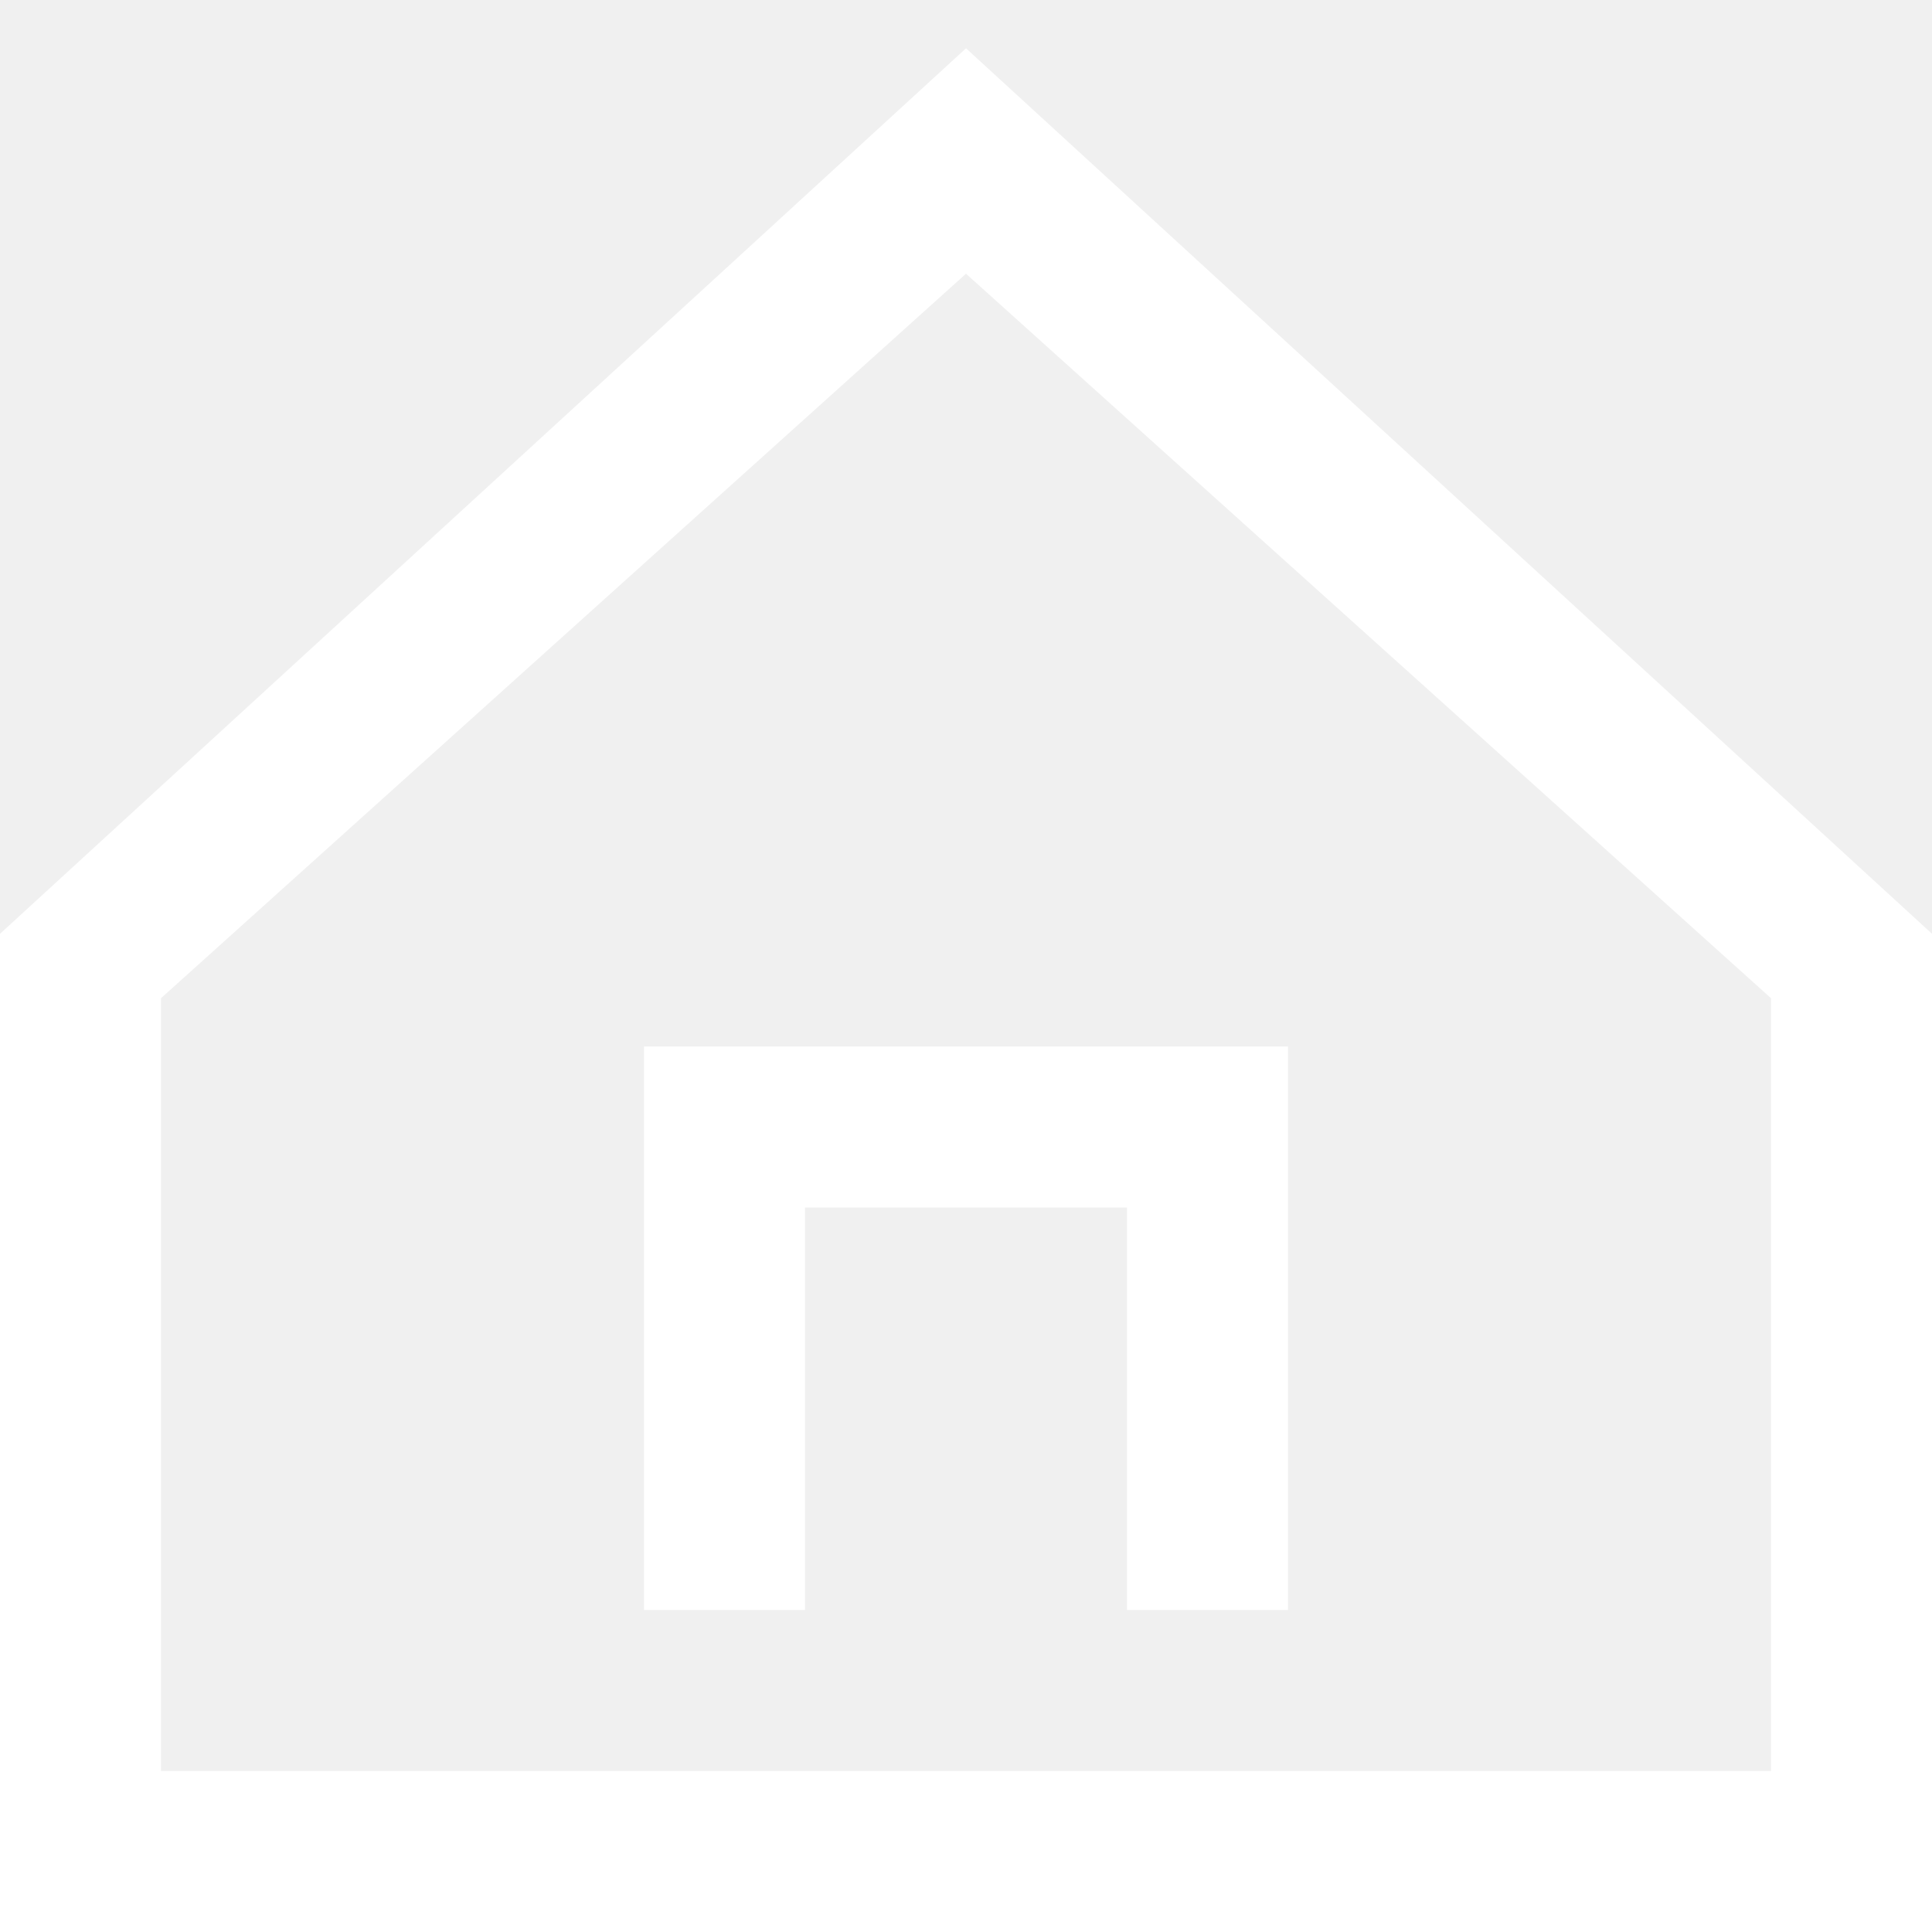
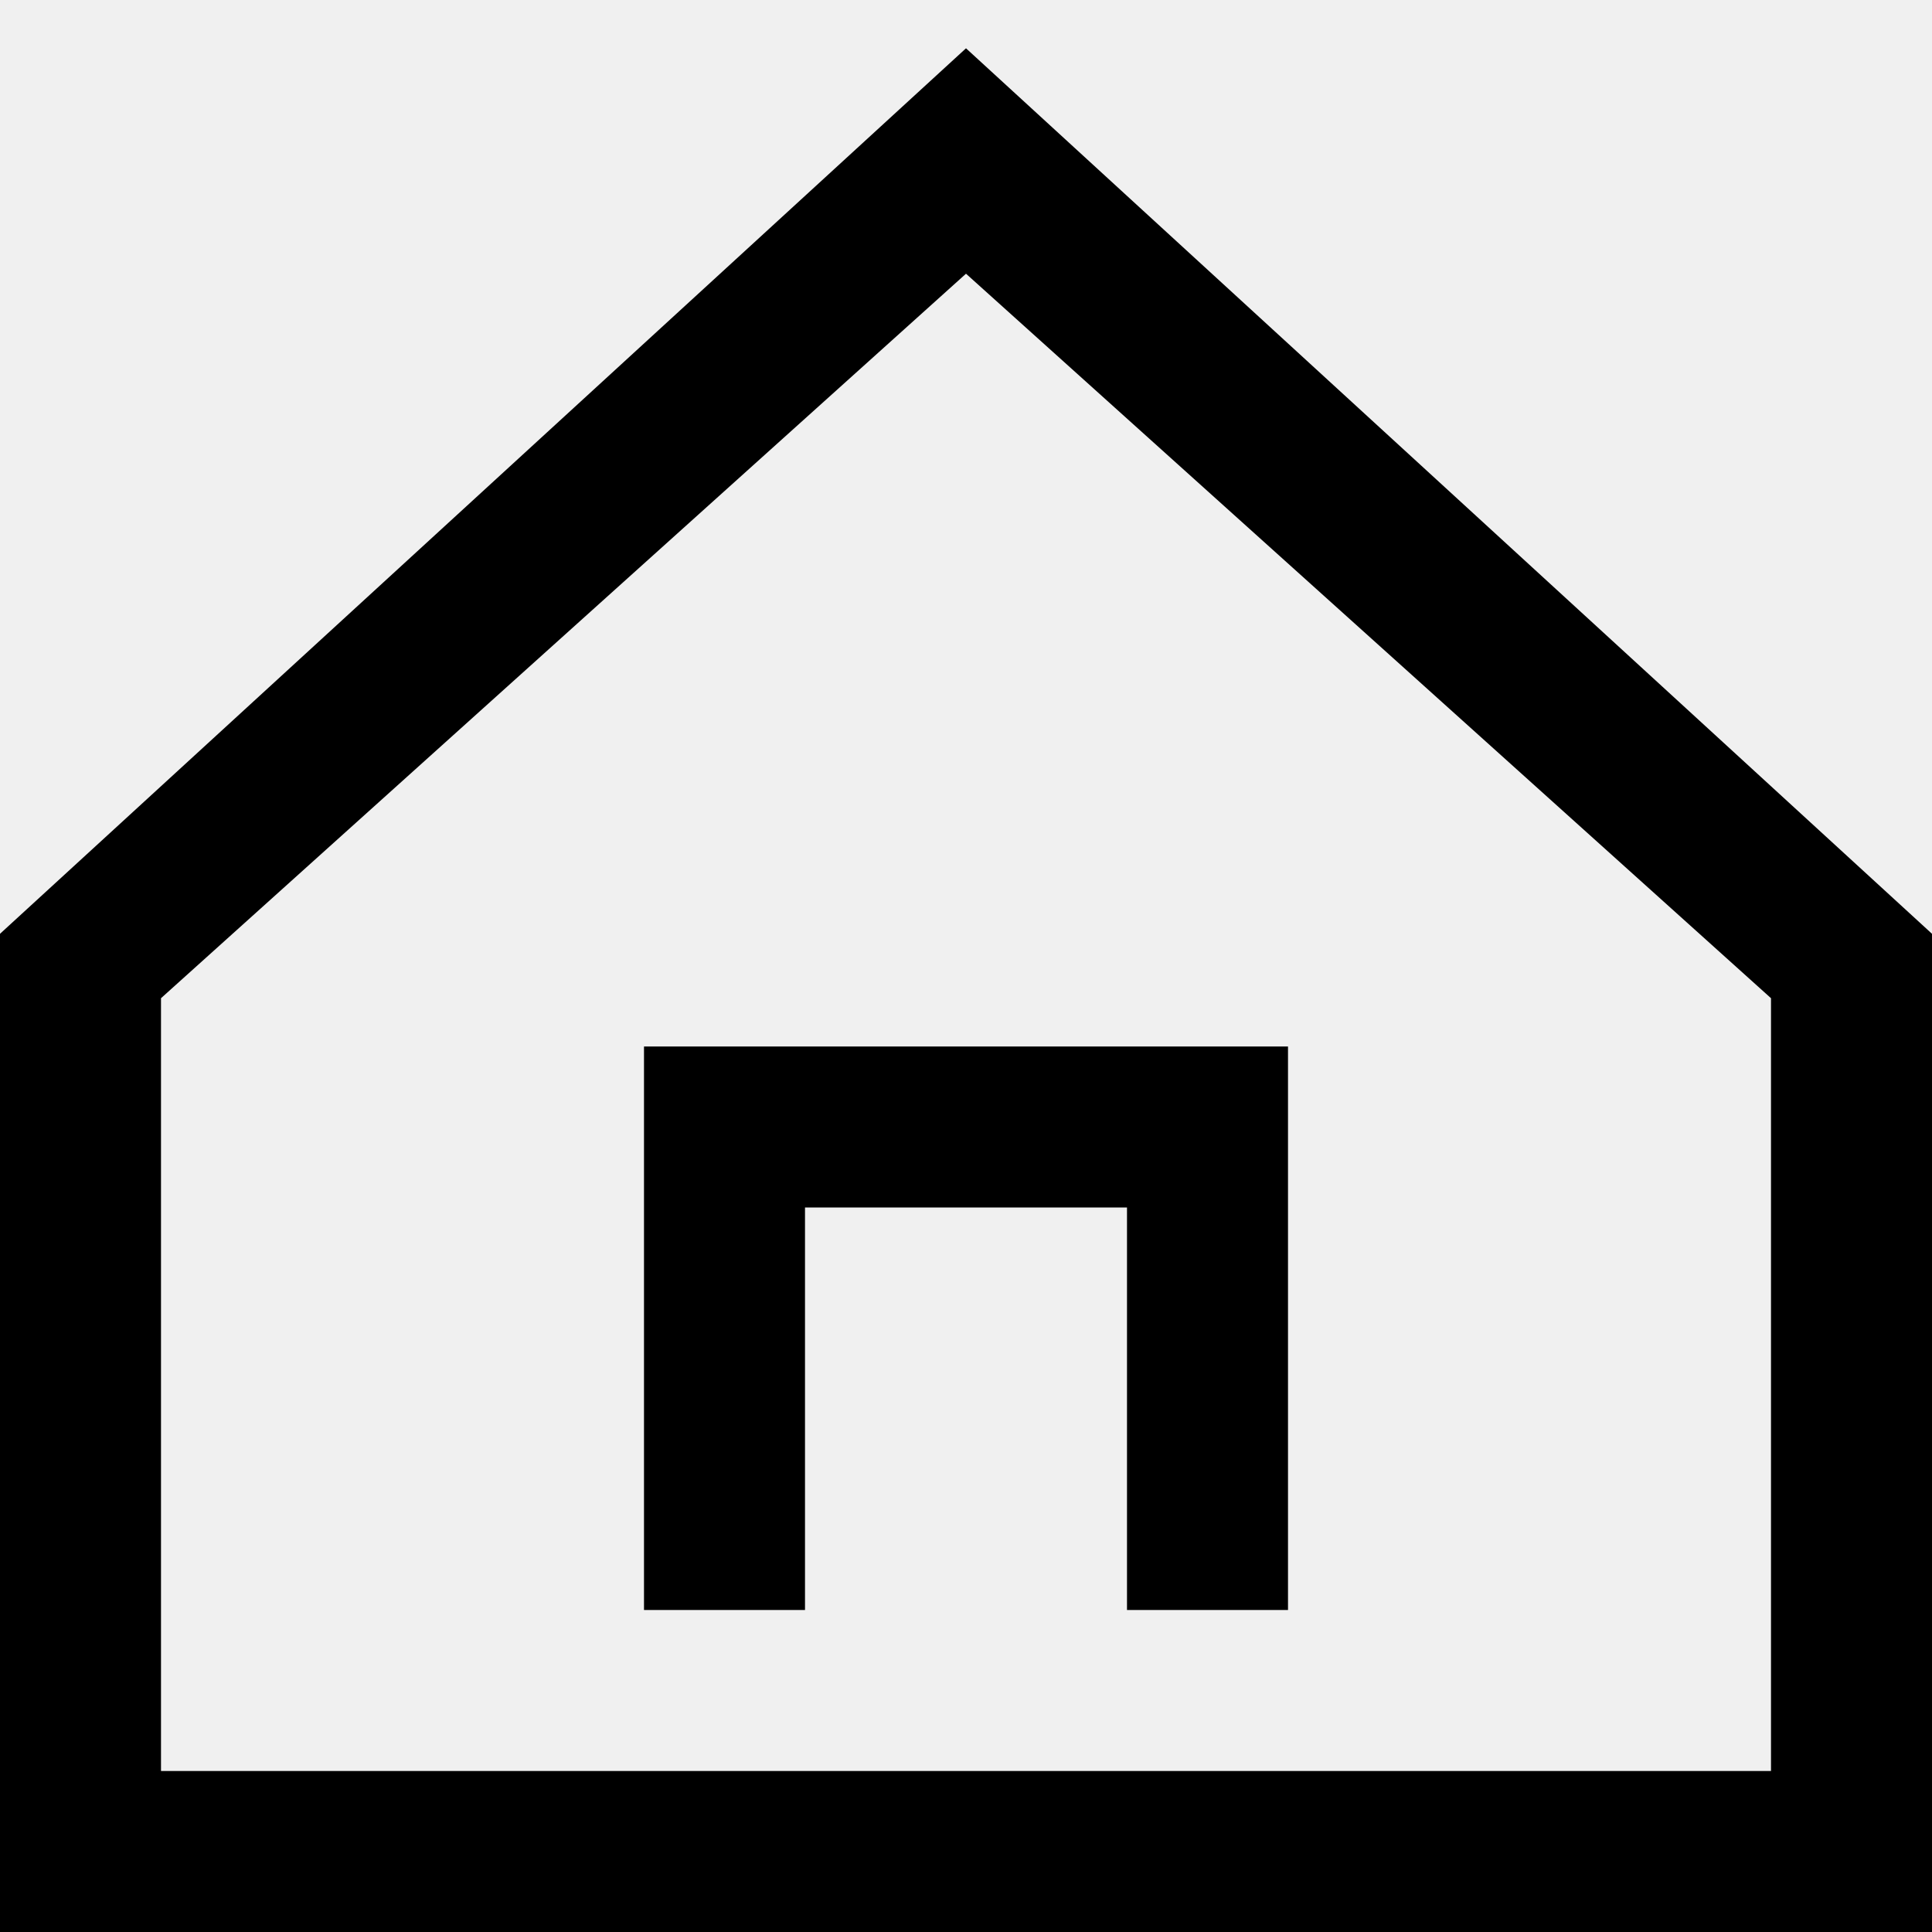
- <svg xmlns="http://www.w3.org/2000/svg" width="12" height="12" viewBox="0 0 12 12" fill="none">
-   <path d="M6 0.3L0 5.8V12H12V5.8L6 0.3ZM11 11H1V6.2L6 1.7L11 6.2V11Z" fill="white" />
-   <path d="M4 10H5V7.5H7V10H8V6.5H4V10Z" fill="white" />
+ <svg xmlns="http://www.w3.org/2000/svg" width="12" height="12" viewBox="0 0 12 12">
+   <path d="M6 0.3L0 5.8V12H12V5.8L6 0.3ZM11 11H1V6.2L6 1.7L11 6.2V11Z" />
+   <path d="M4 10H5V7.5H7V10H8V6.5H4V10Z" />
</svg>
